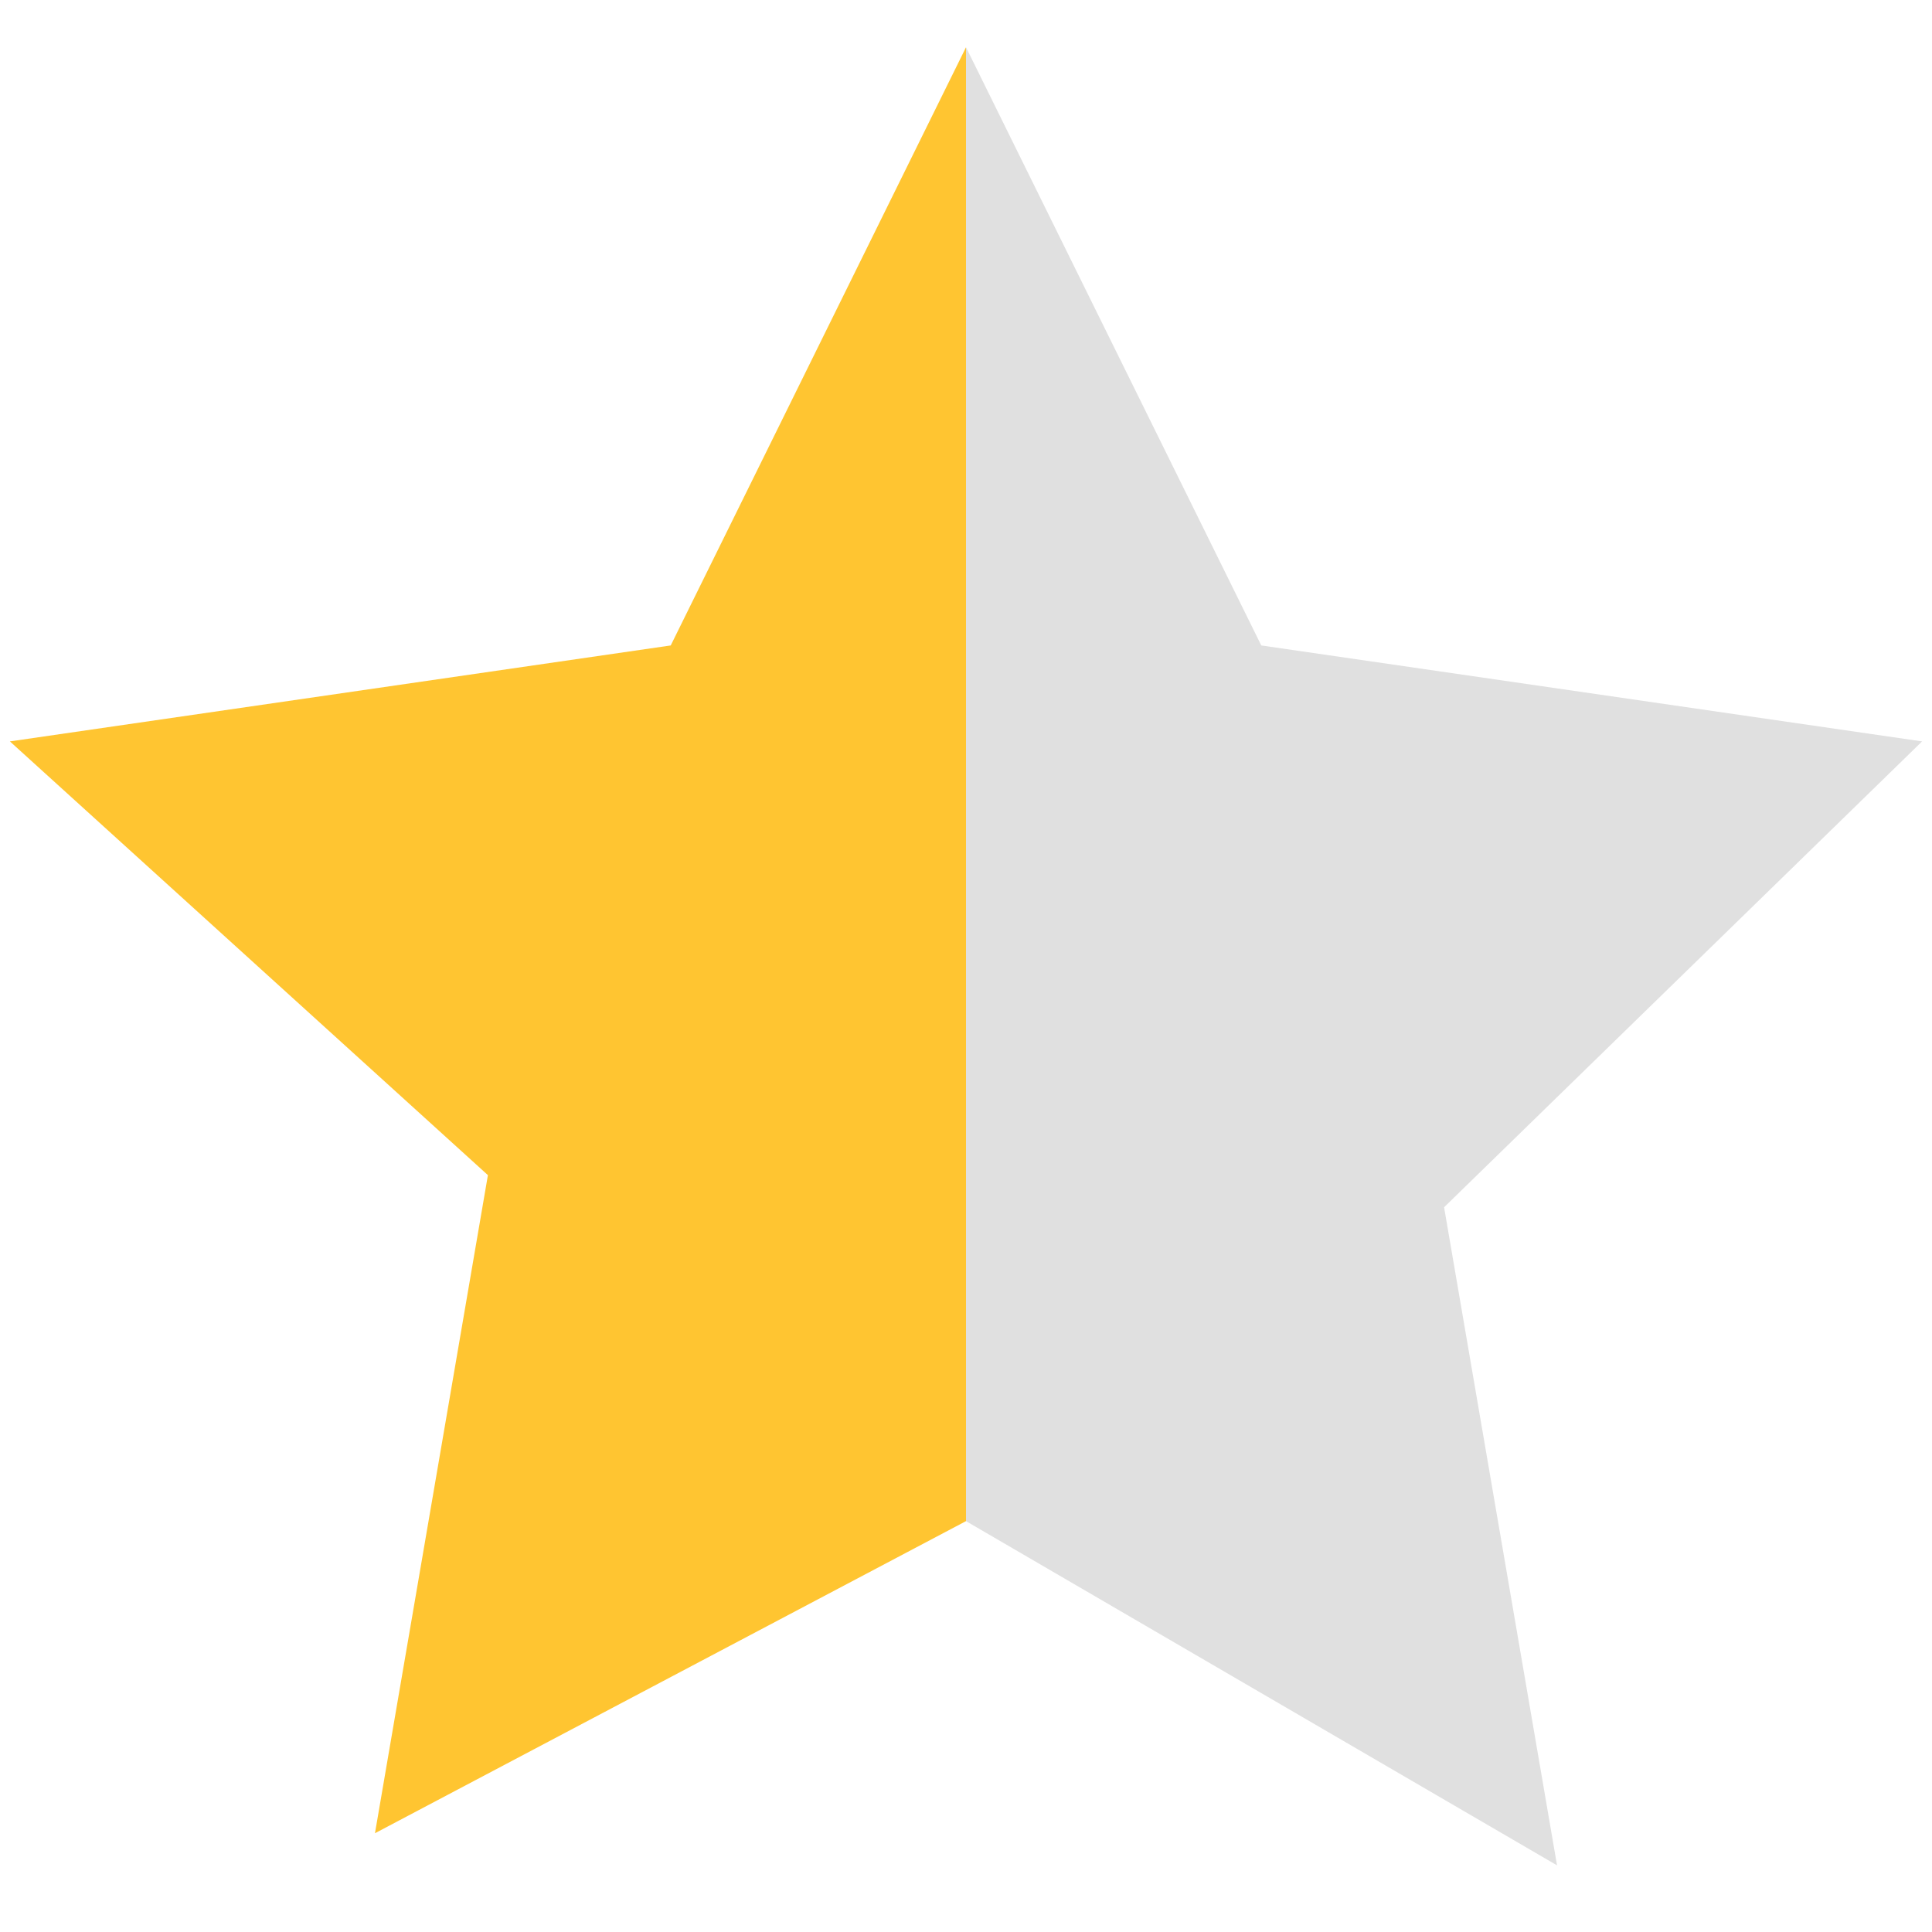
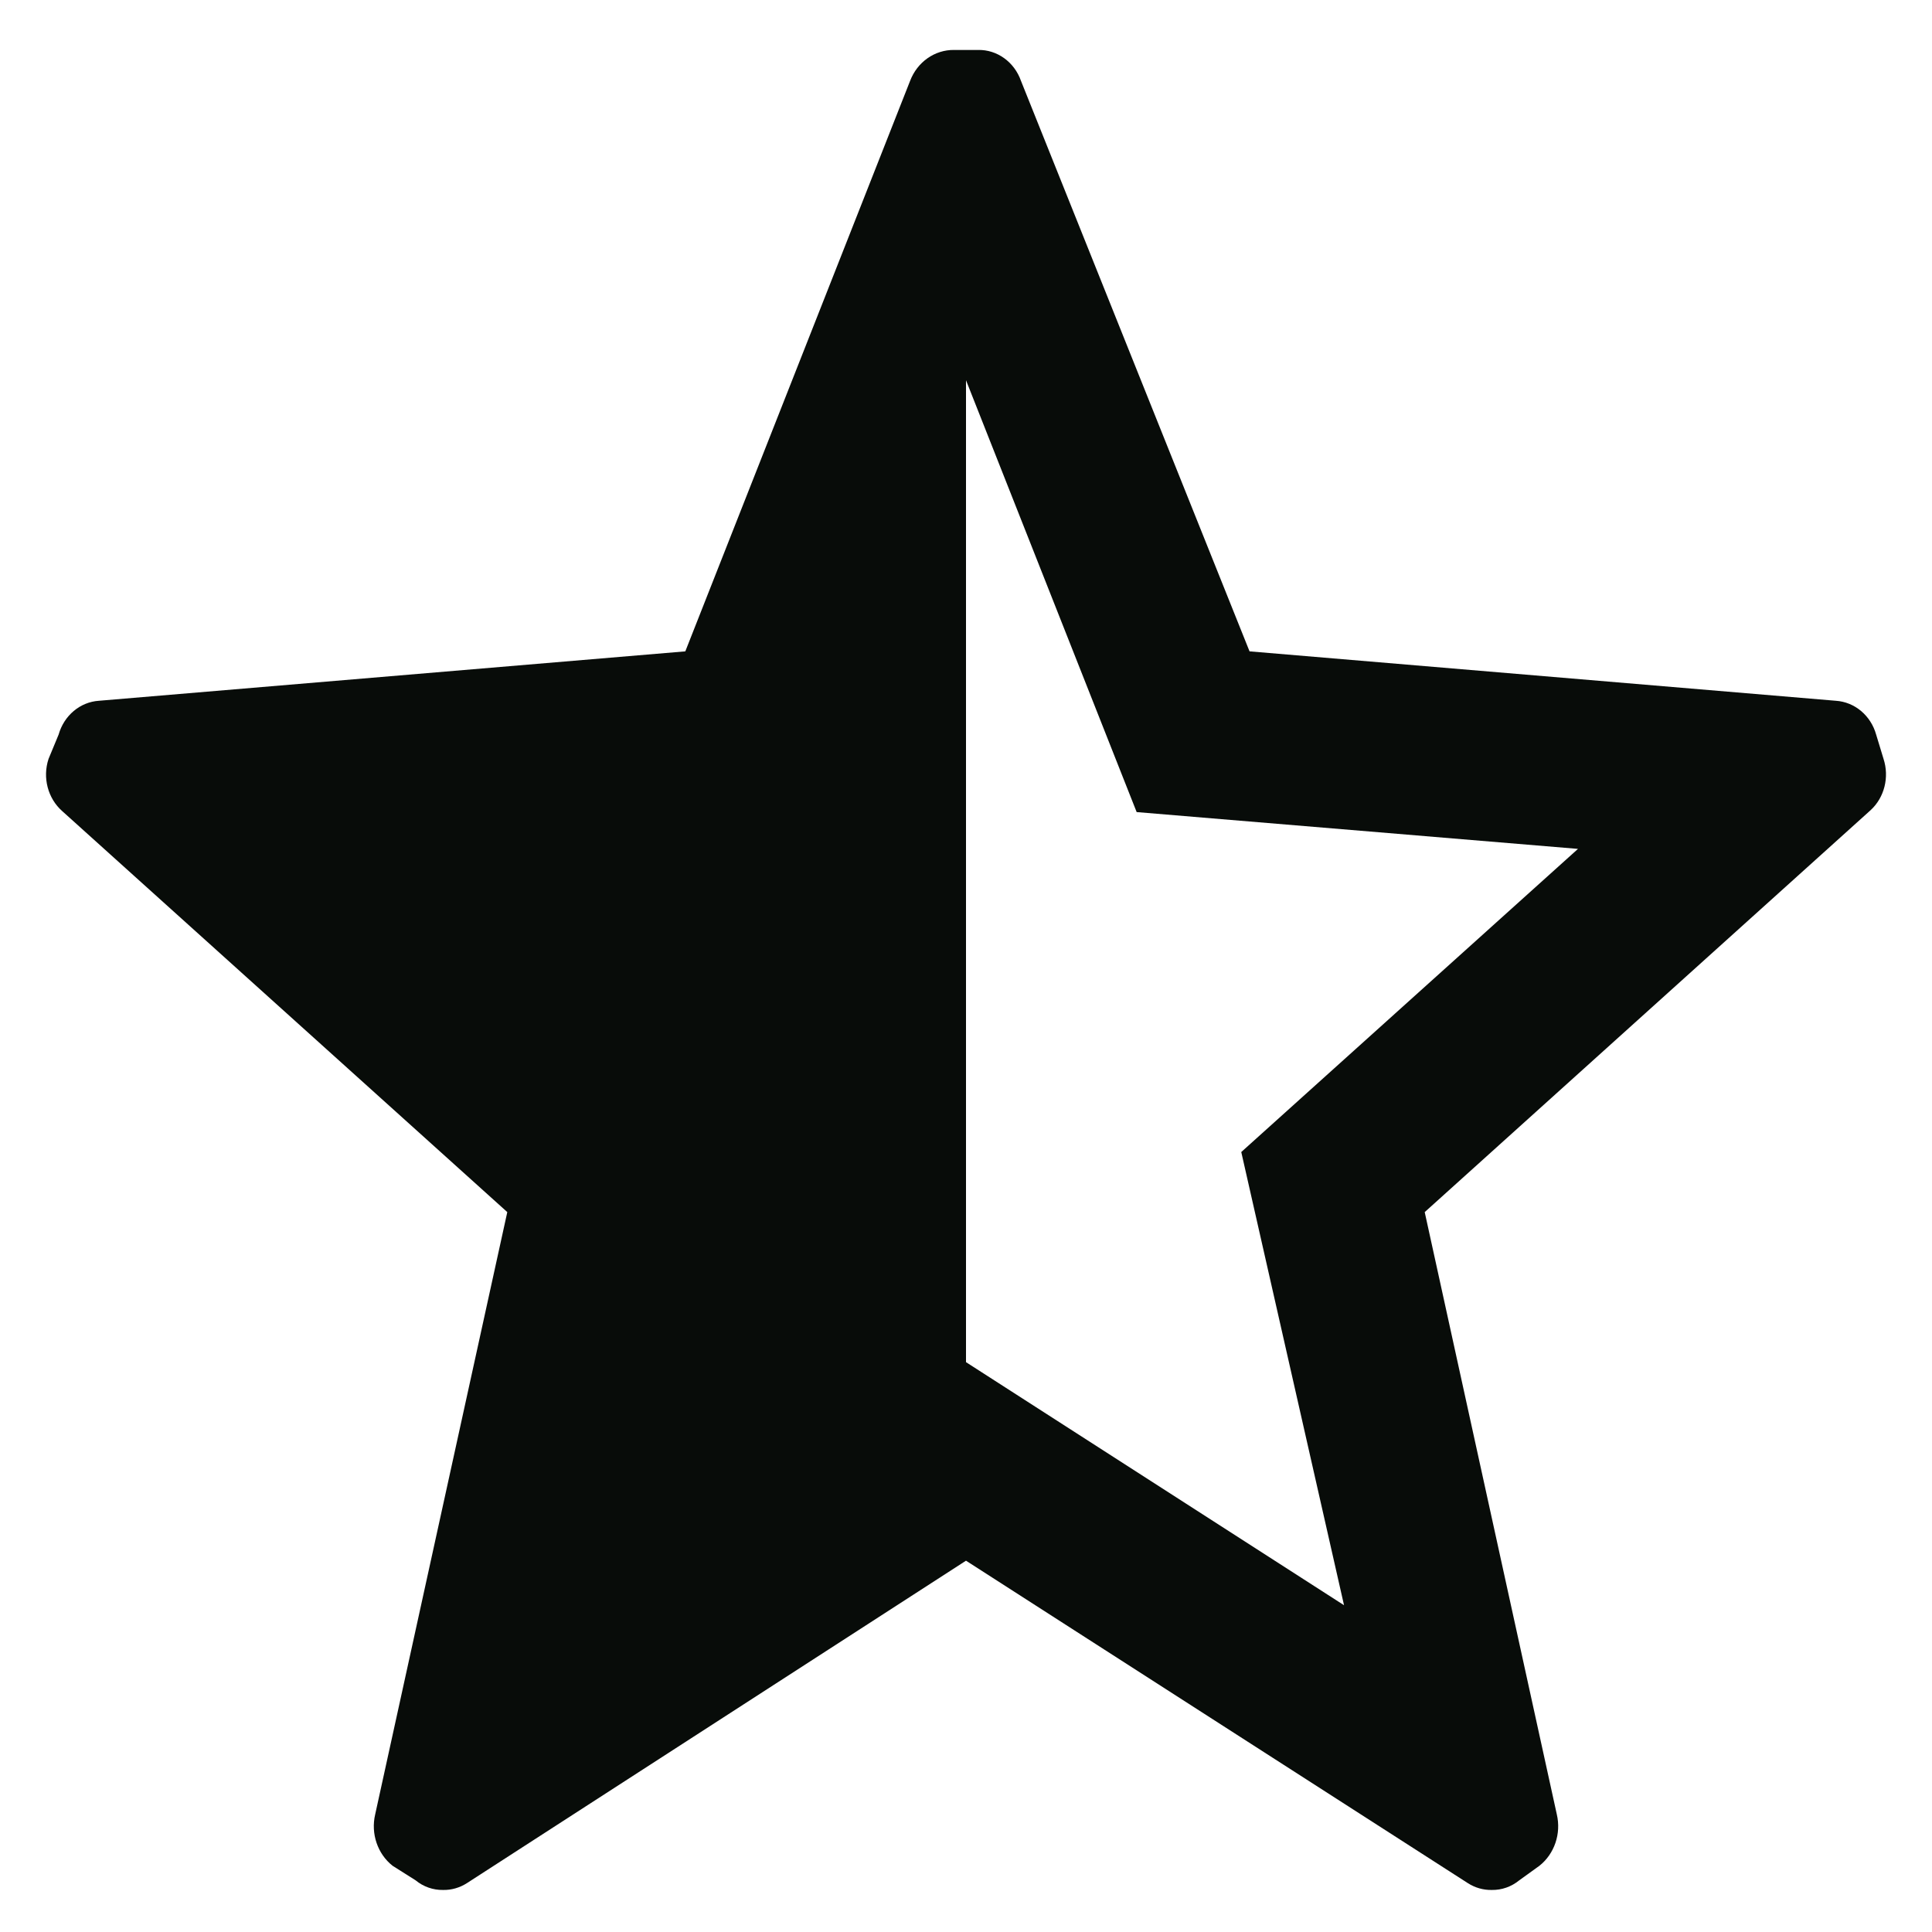
- <svg xmlns="http://www.w3.org/2000/svg" width="24" height="24" viewBox="0 0 24 24" fill="none">
-   <defs>
-     <linearGradient id="halfGradient" x1="0" y1="0" x2="24" y2="0" gradientUnits="userSpaceOnUse">
-       <stop offset="50%" stop-color="#FFC531" />
-       <stop offset="50%" stop-color="#E0E0E0" />
-     </linearGradient>
-   </defs>
-   <path d="M12 .587l3.668 7.431 8.209 1.192-5.938 5.787 1.403 8.175L12 18.896l-7.342 3.877 1.403-8.175L.123 9.21l8.209-1.192L12 .587z" fill="url(#halfGradient)" />
+ <svg xmlns="http://www.w3.org/2000/svg" width="21" height="21" viewBox="0 0 21 21" fill="none">
+   <path fill-rule="evenodd" clip-rule="evenodd" d="M20.393 7.985L20.473 8.248C20.538 8.447 20.483 8.668 20.333 8.806L15.486 13.175L16.922 19.722C16.971 19.931 16.896 20.151 16.733 20.28L16.514 20.438C16.428 20.508 16.323 20.545 16.215 20.543C16.123 20.545 16.033 20.519 15.955 20.469L10.5 16.964L5.075 20.469C4.997 20.519 4.907 20.545 4.816 20.543C4.708 20.545 4.602 20.508 4.517 20.438L4.267 20.28C4.104 20.151 4.029 19.931 4.078 19.722L5.514 13.175L0.677 8.817C0.52 8.679 0.46 8.452 0.528 8.248L0.637 7.985C0.696 7.777 0.871 7.63 1.076 7.617L7.449 7.08L9.892 0.88C9.97 0.674 10.16 0.54 10.371 0.543H10.63C10.838 0.538 11.026 0.674 11.098 0.88L13.582 7.08L19.954 7.617C20.159 7.63 20.335 7.777 20.393 7.985ZM14.609 17.448L13.492 12.522L17.152 9.227L12.355 8.827L10.5 4.133V14.806L14.609 17.448Z" fill="#080C09" />
</svg>
